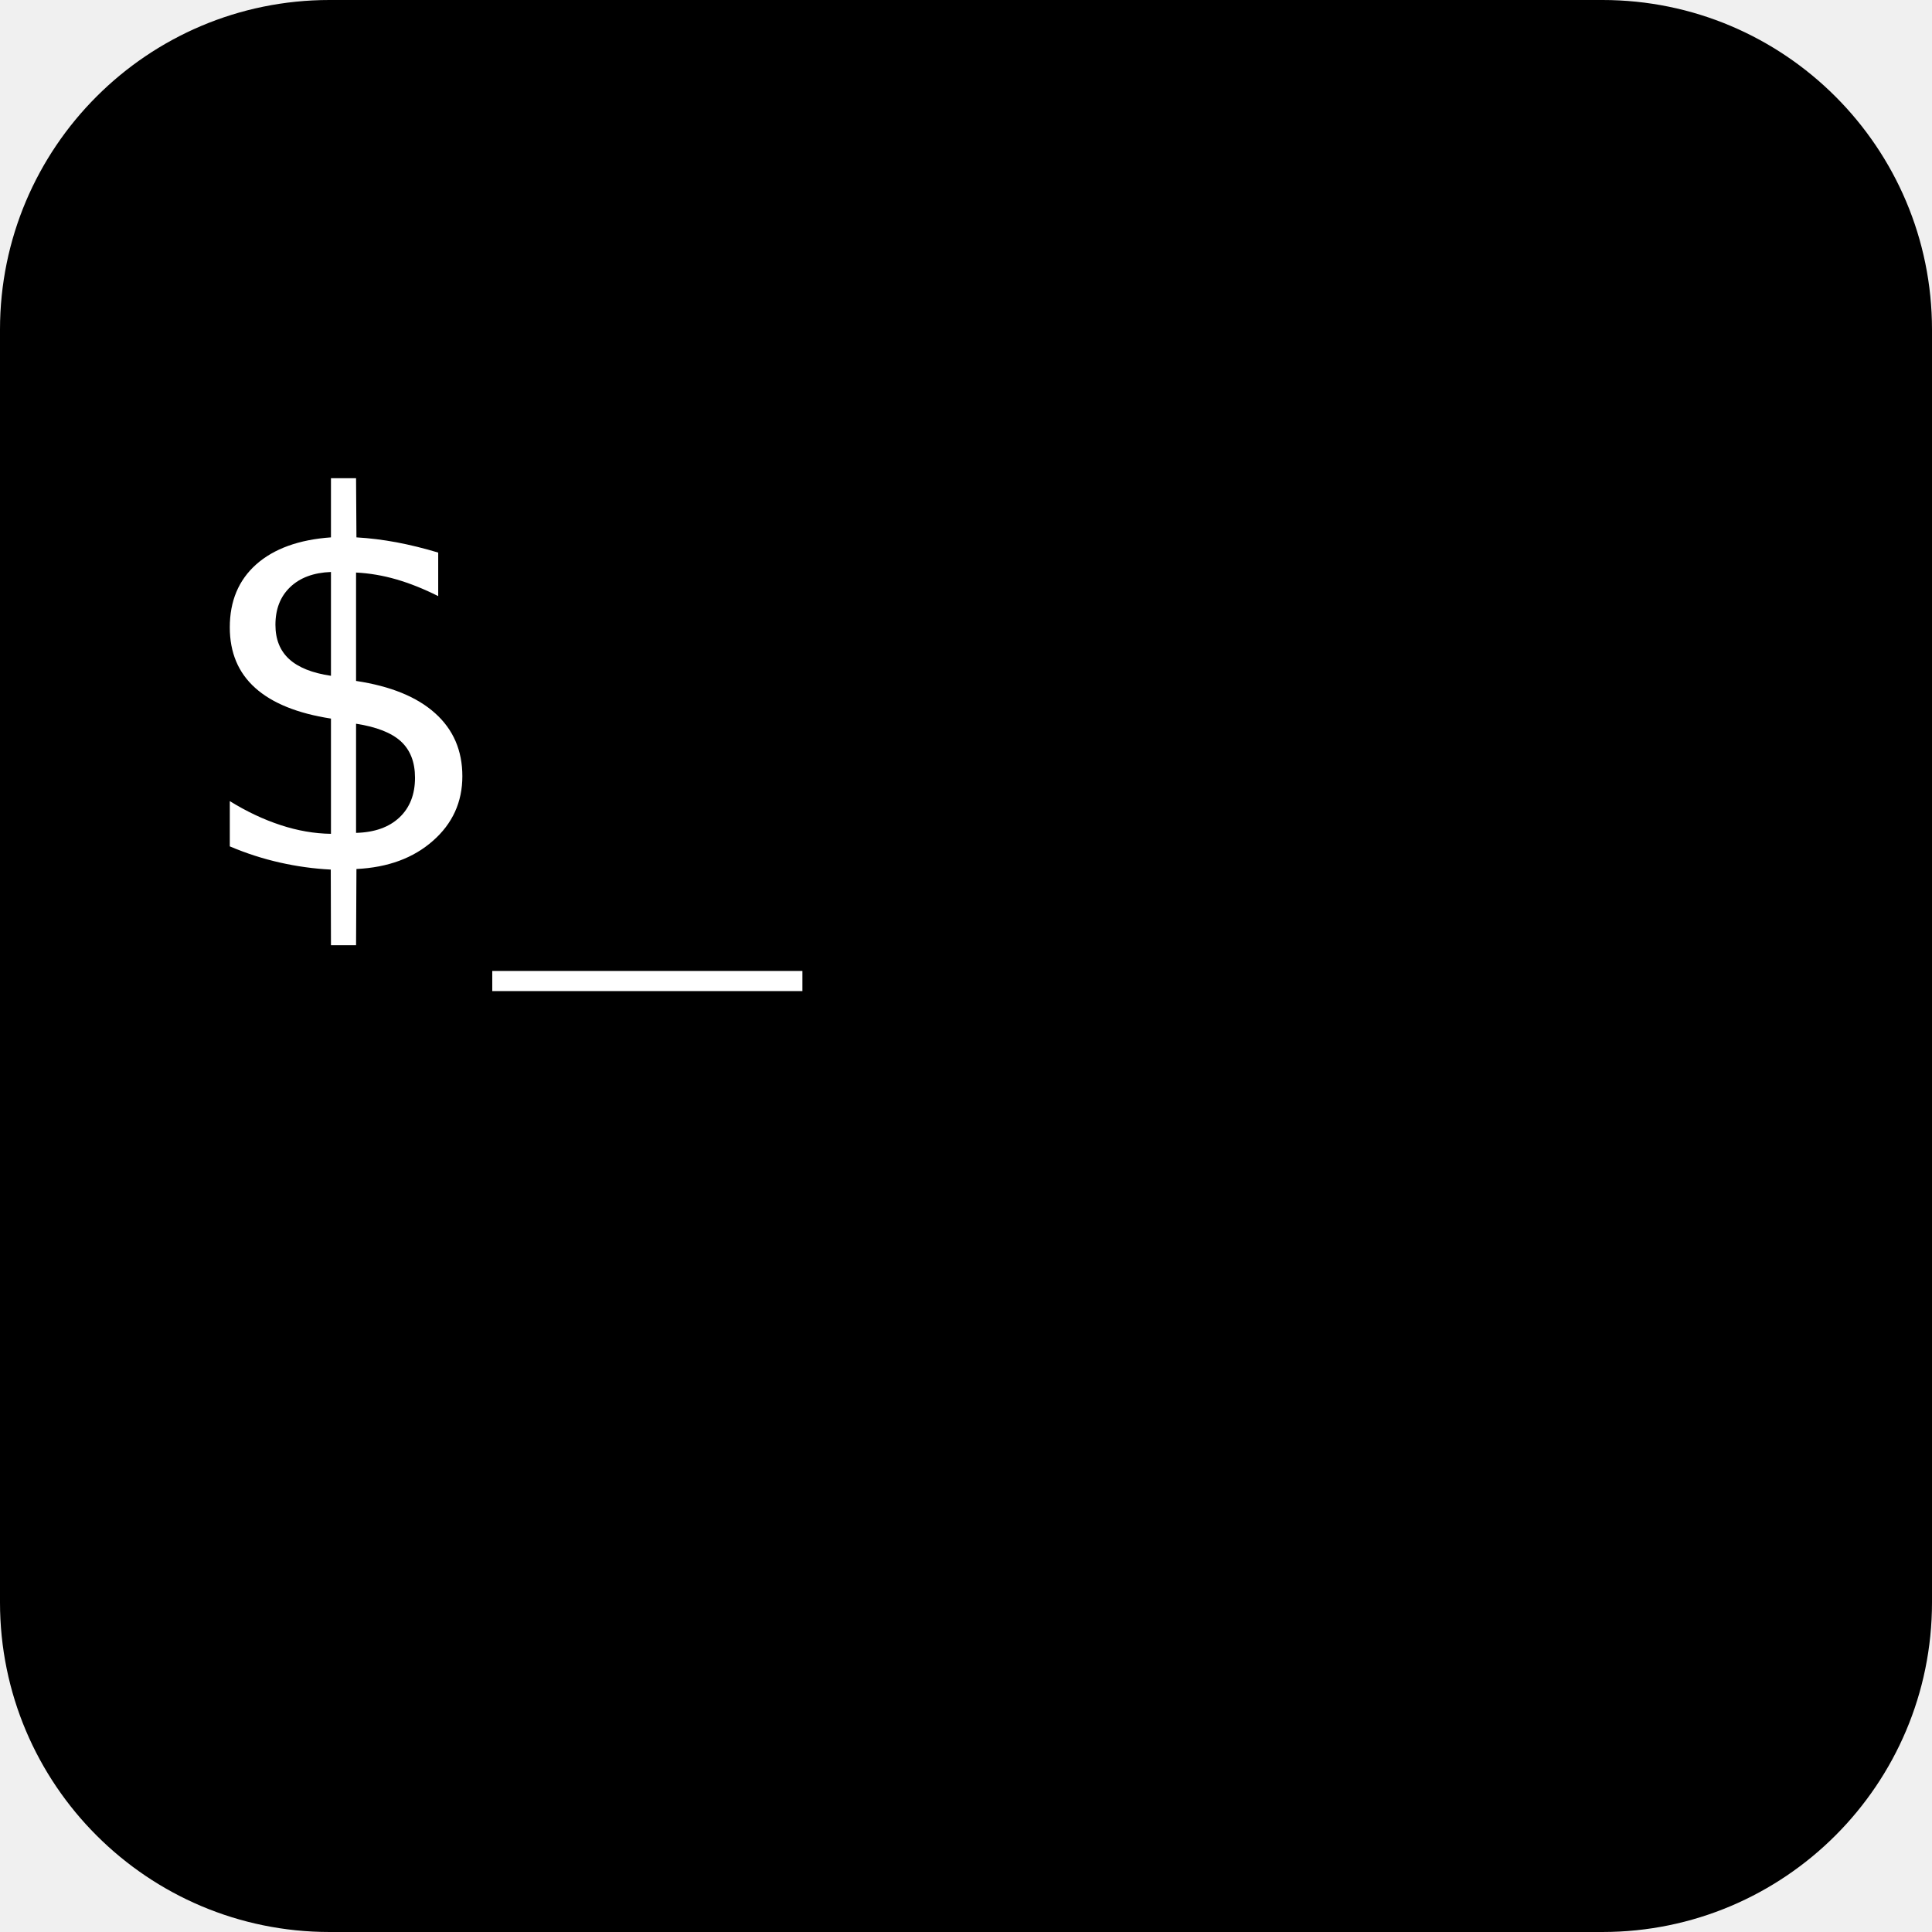
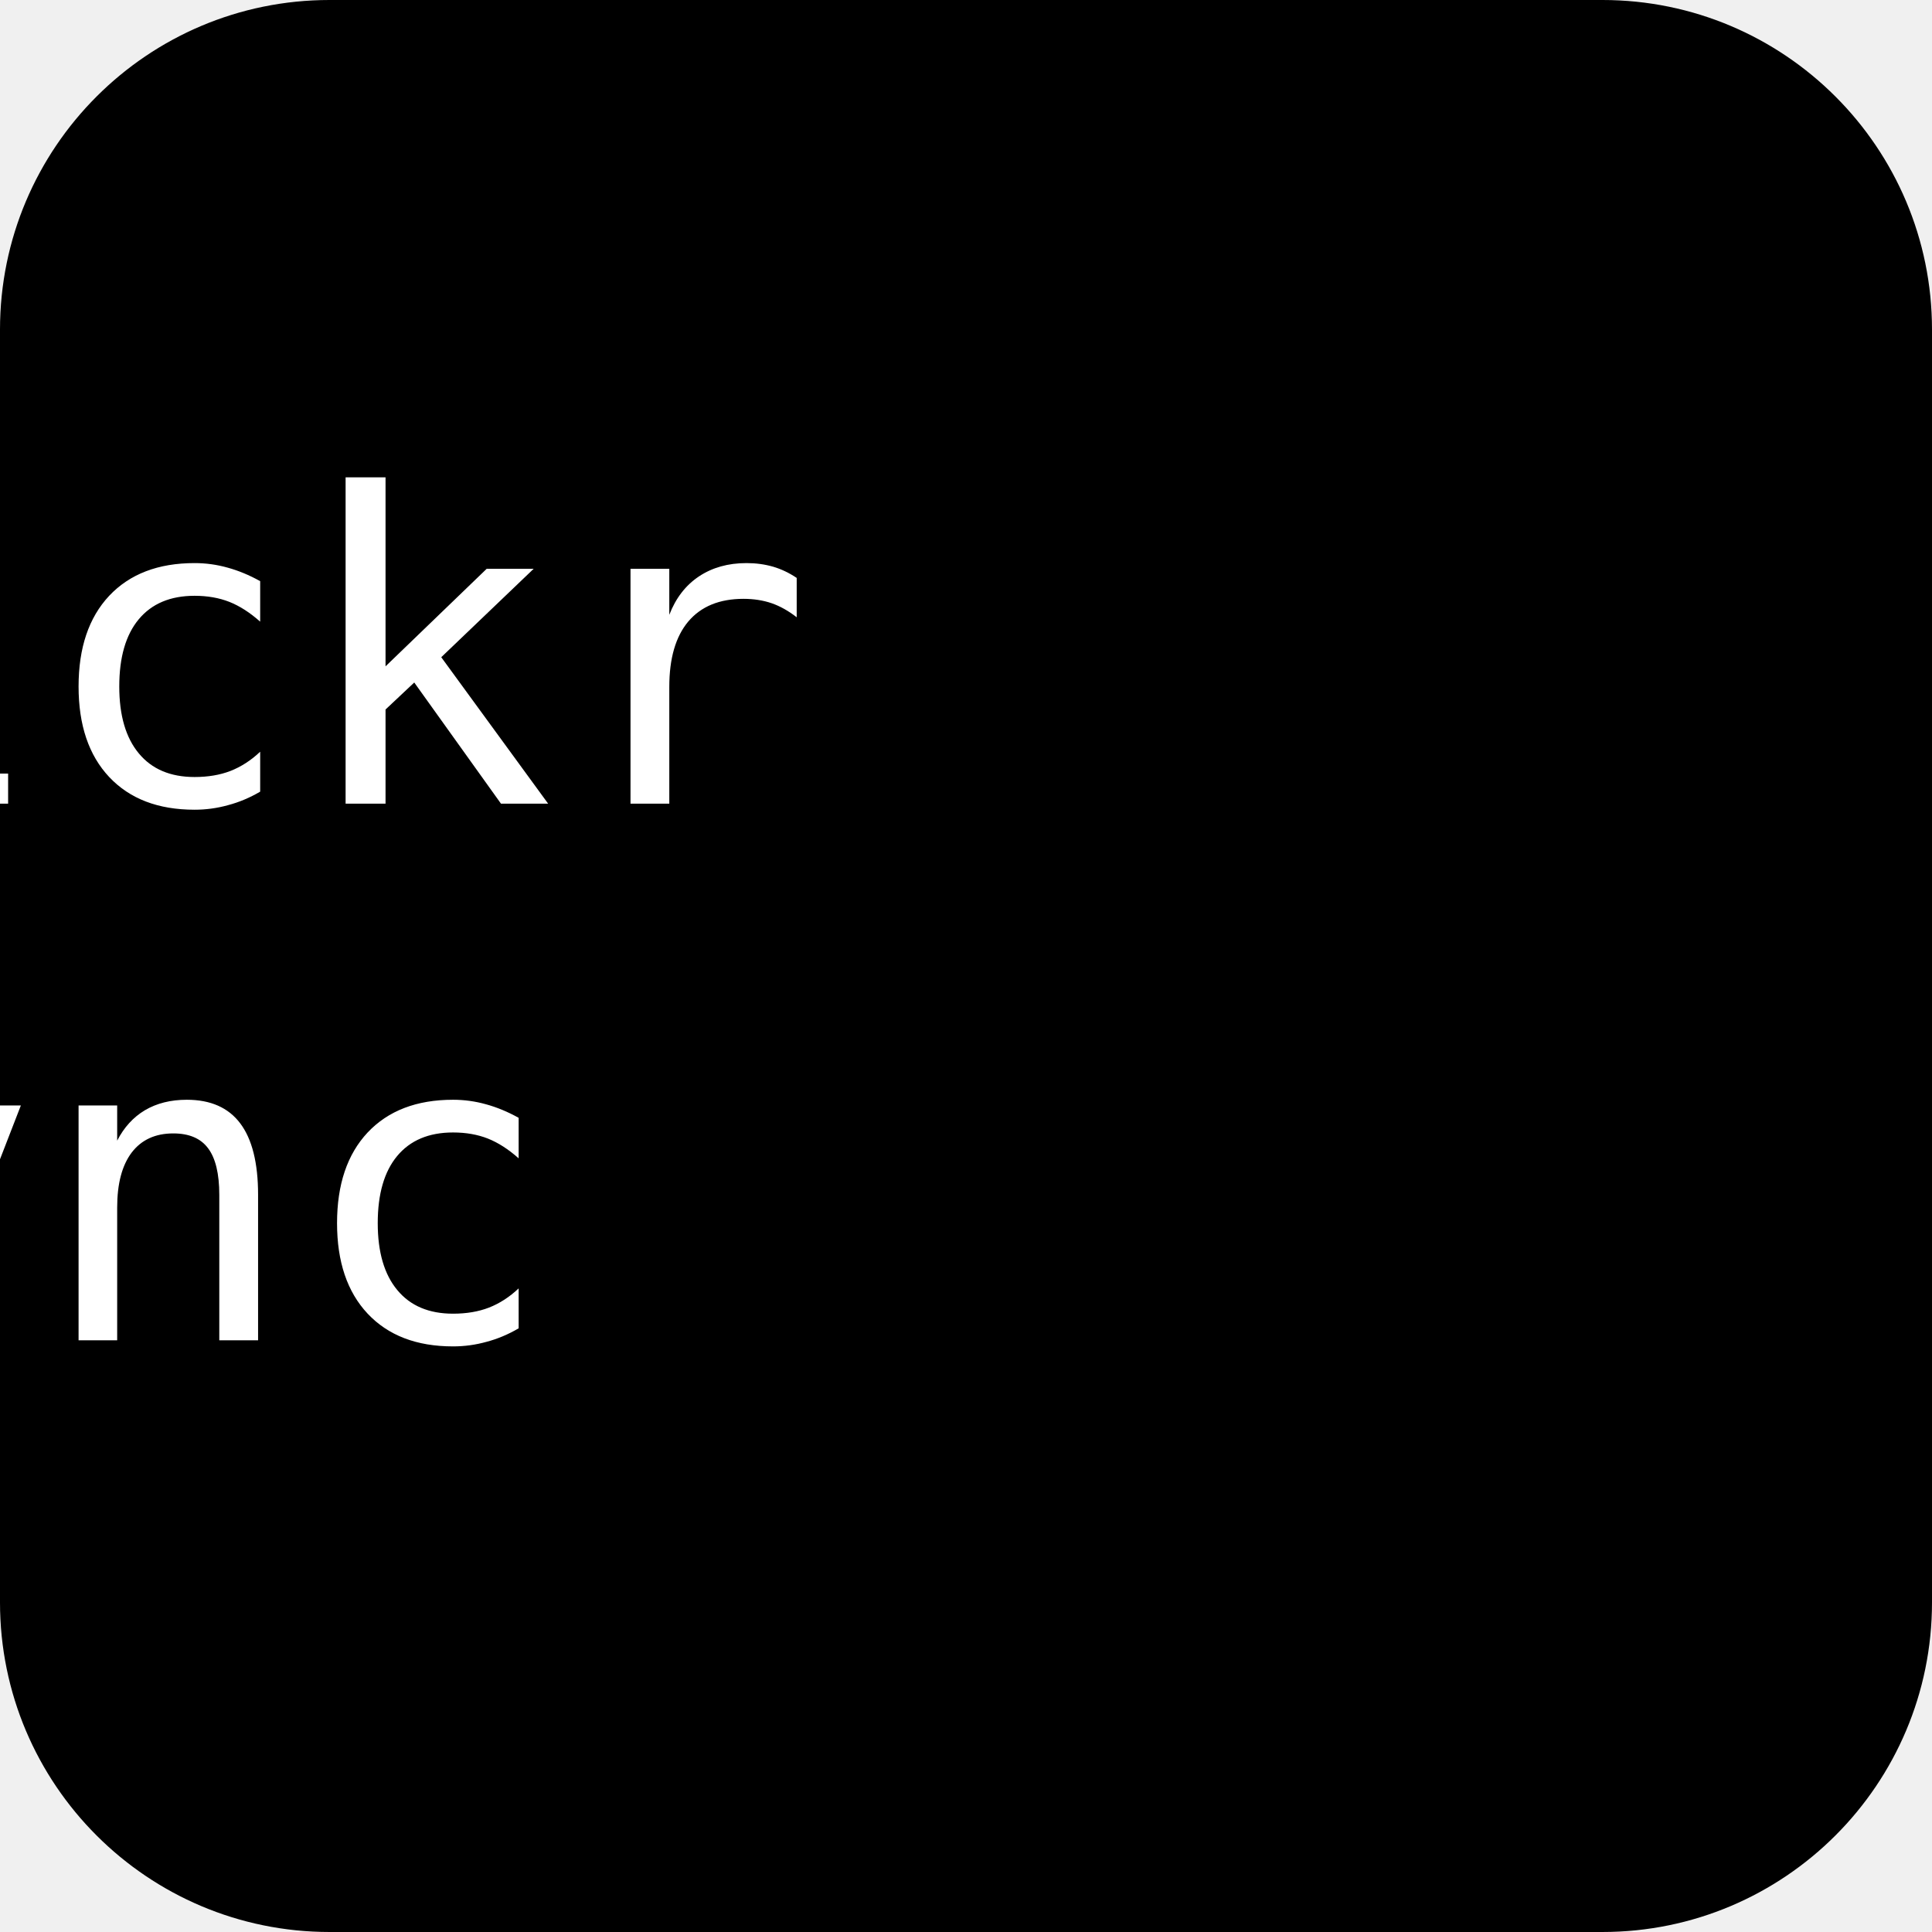
<svg xmlns="http://www.w3.org/2000/svg" width="158.75mm" height="158.75mm" viewBox="0 0 158.75 158.75" version="1.1" id="svg8">
  <defs id="defs2" />
  <g id="layer1" transform="translate(6.675067,-19.59522)">
    <rect style="opacity:1;fill:#000000;fill-opacity:1;stroke-width:0.478" id="rect3680" width="158.75" height="158.75" x="-6.675" y="19.595" ry="27.085" />
-     <text xml:space="preserve" style="font-style:normal;font-variant:normal;font-weight:normal;font-stretch:normal;font-size:42.333px;line-height:6.615px;font-family:'DejaVu Sans Mono';-inkscape-font-specification:'DejaVu Sans Mono, Normal';font-variant-ligatures:normal;font-variant-caps:normal;font-variant-numeric:normal;font-feature-settings:normal;text-align:start;letter-spacing:0px;word-spacing:0px;writing-mode:lr-tb;text-anchor:start;fill:#ffffff;fill-opacity:1;stroke:none;stroke-width:0.265px;stroke-linecap:butt;stroke-linejoin:miter;stroke-opacity:1" x="8.287" y="91.043" id="text3688">
-       <tspan id="tspan3740" x="8.287" y="91.043">$_</tspan>
+     <text xml:space="preserve" style="font-style:normal;font-variant:normal;font-weight:normal;font-stretch:normal;font-size:35.278px;line-height:1.25;font-family:'DejaVu Sans Mono';-inkscape-font-specification:'DejaVu Sans Mono, Normal';font-variant-ligatures:normal;font-variant-caps:normal;font-variant-numeric:normal;font-feature-settings:normal;text-align:center;letter-spacing:0px;word-spacing:0px;writing-mode:lr-tb;text-anchor:middle;fill:#ffffff;fill-opacity:1;stroke:none;stroke-width:0.265" x="70.759" y="85.629" id="text3750">
+       <tspan id="tspan3748" x="70.759" y="85.629" style="font-style:normal;font-variant:normal;font-weight:normal;font-stretch:normal;font-size:35.278px;font-family:'DejaVu Sans Mono';-inkscape-font-specification:'DejaVu Sans Mono, Normal';font-variant-ligatures:normal;font-variant-caps:normal;font-variant-numeric:normal;font-feature-settings:normal;text-align:center;writing-mode:lr-tb;text-anchor:middle;fill:#ffffff;stroke-width:0.265">Flickr</tspan>
+       <tspan x="70.759" y="129.726" style="font-style:normal;font-variant:normal;font-weight:normal;font-stretch:normal;font-size:35.278px;font-family:'DejaVu Sans Mono';-inkscape-font-specification:'DejaVu Sans Mono, Normal';font-variant-ligatures:normal;font-variant-caps:normal;font-variant-numeric:normal;font-feature-settings:normal;text-align:center;writing-mode:lr-tb;text-anchor:middle;fill:#ffffff;stroke-width:0.265" id="tspan3754">Sync</tspan>
+       <tspan x="70.759" y="173.823" style="font-style:normal;font-variant:normal;font-weight:normal;font-stretch:normal;font-size:35.278px;font-family:'DejaVu Sans Mono';-inkscape-font-specification:'DejaVu Sans Mono, Normal';font-variant-ligatures:normal;font-variant-caps:normal;font-variant-numeric:normal;font-feature-settings:normal;text-align:center;writing-mode:lr-tb;text-anchor:middle;fill:#ffffff;stroke-width:0.265" id="tspan3758" />
    </text>
  </g>
</svg>
